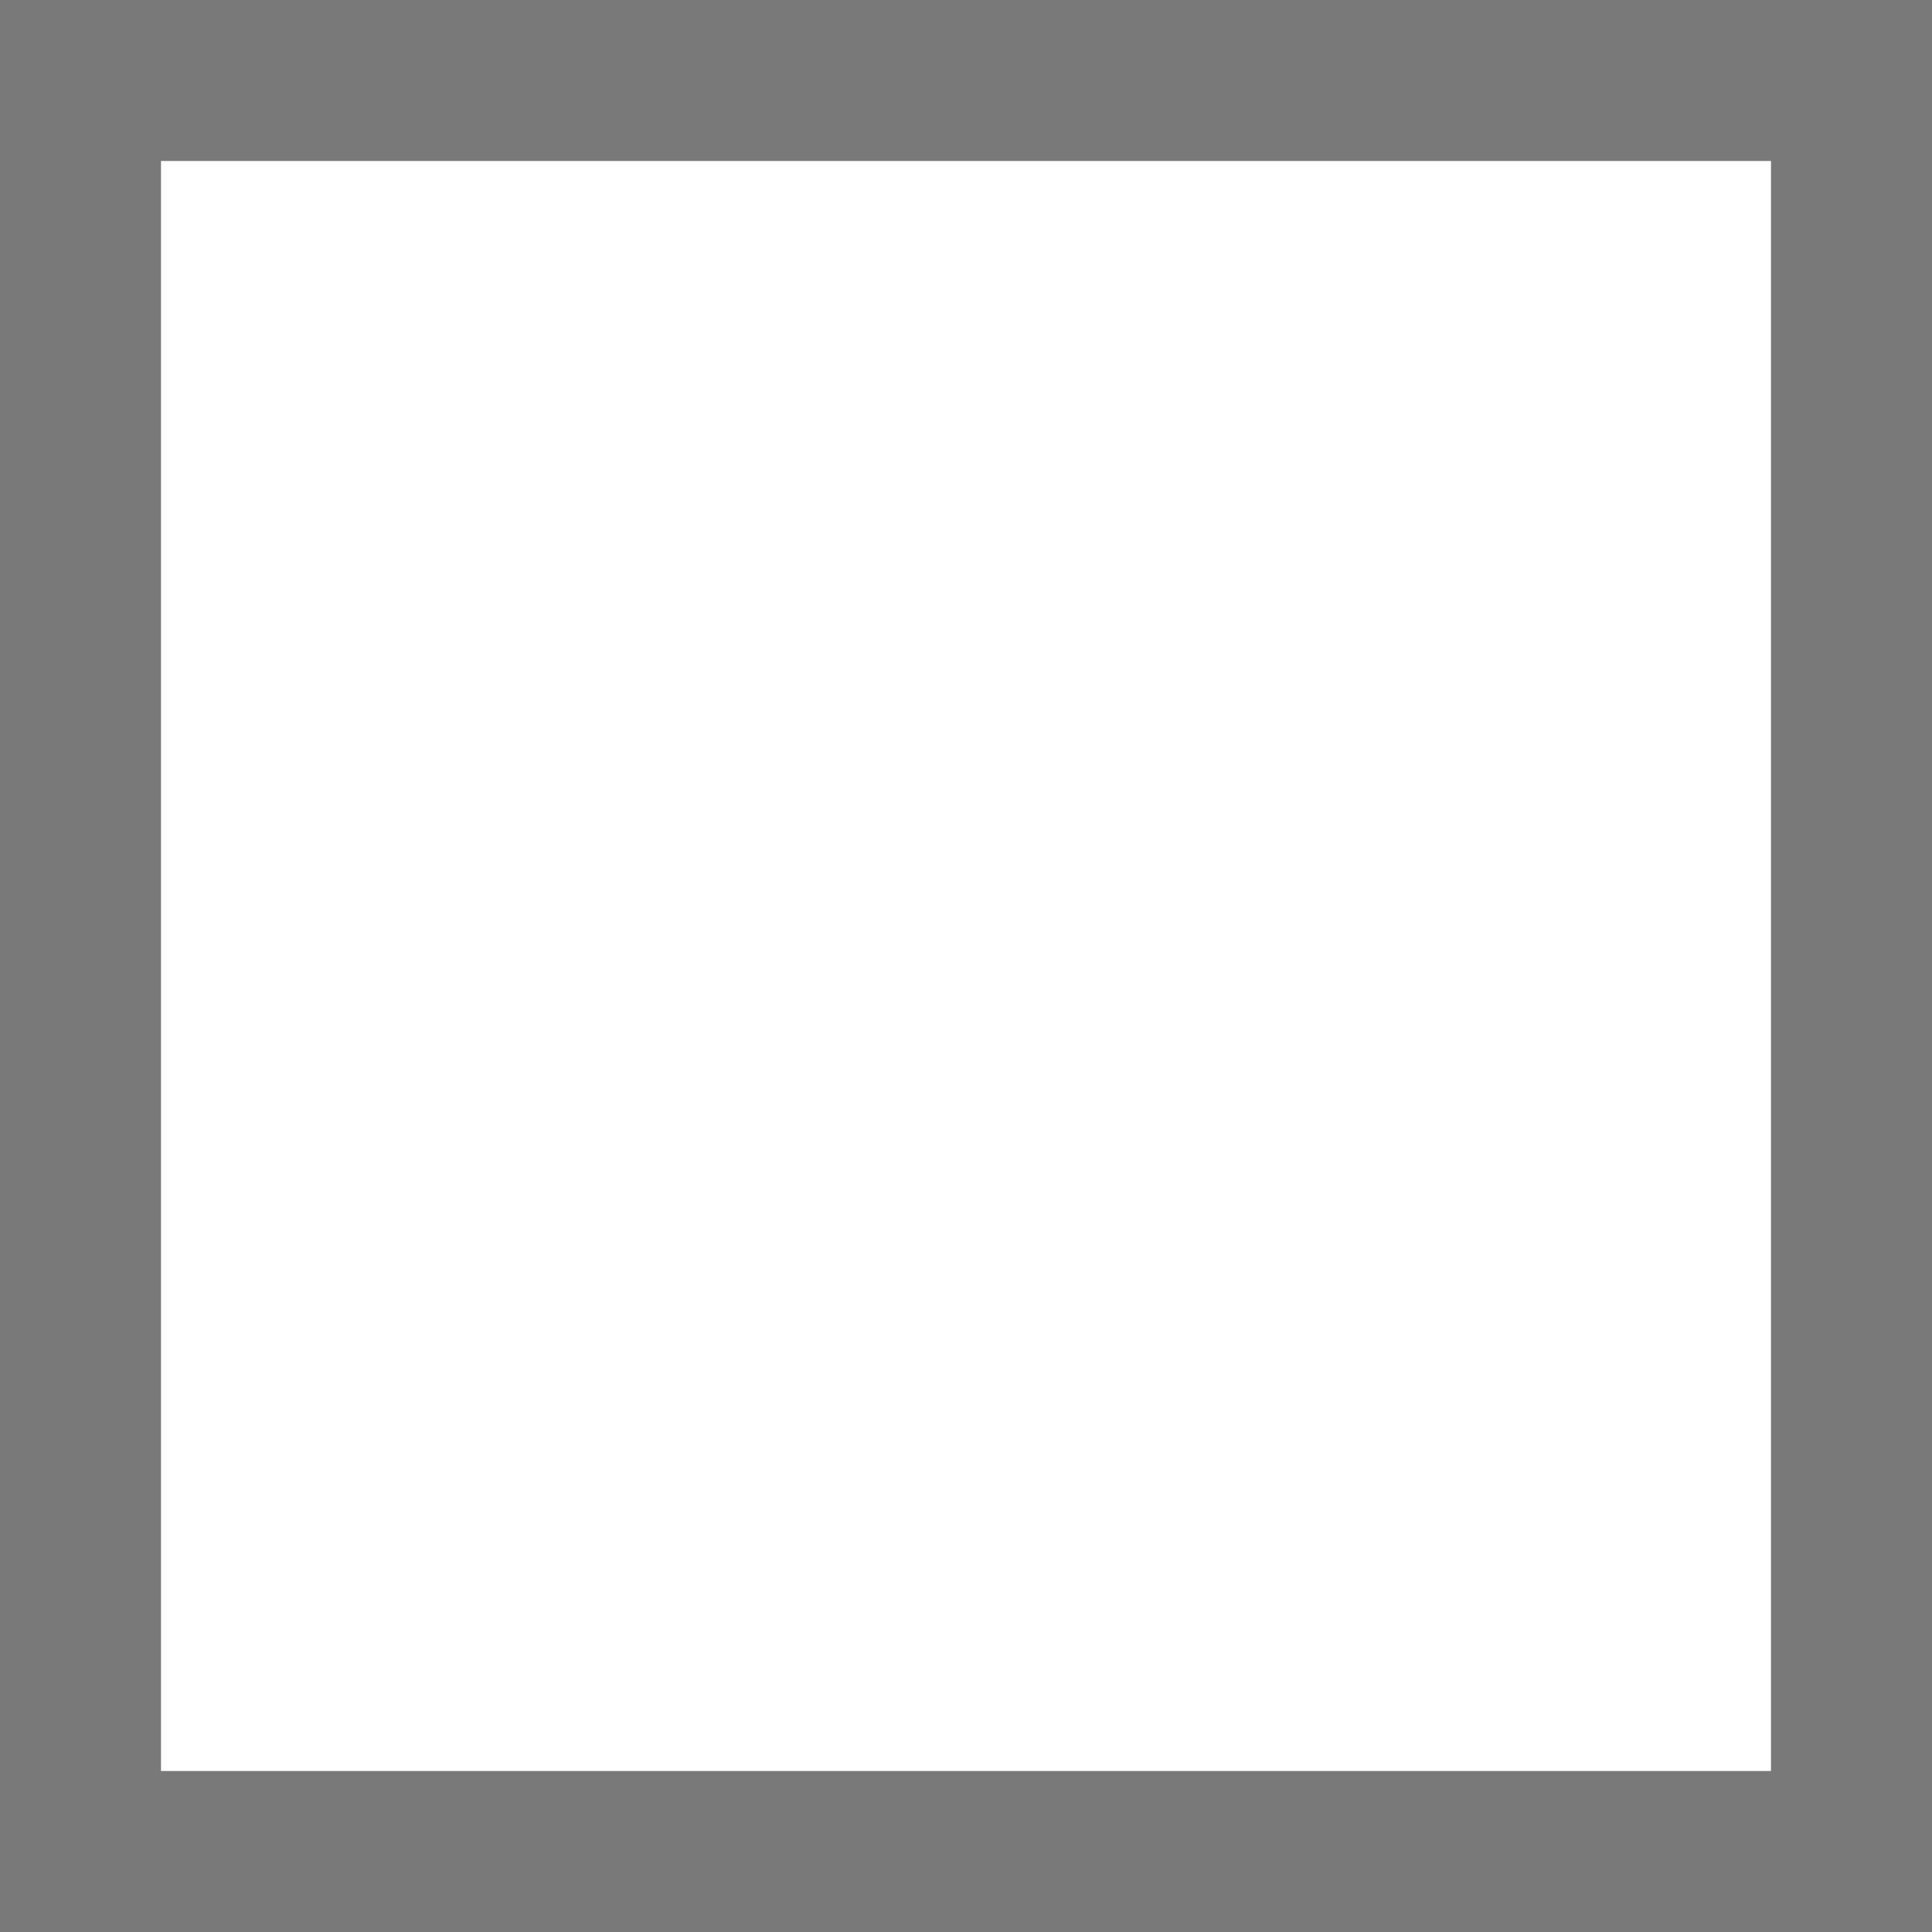
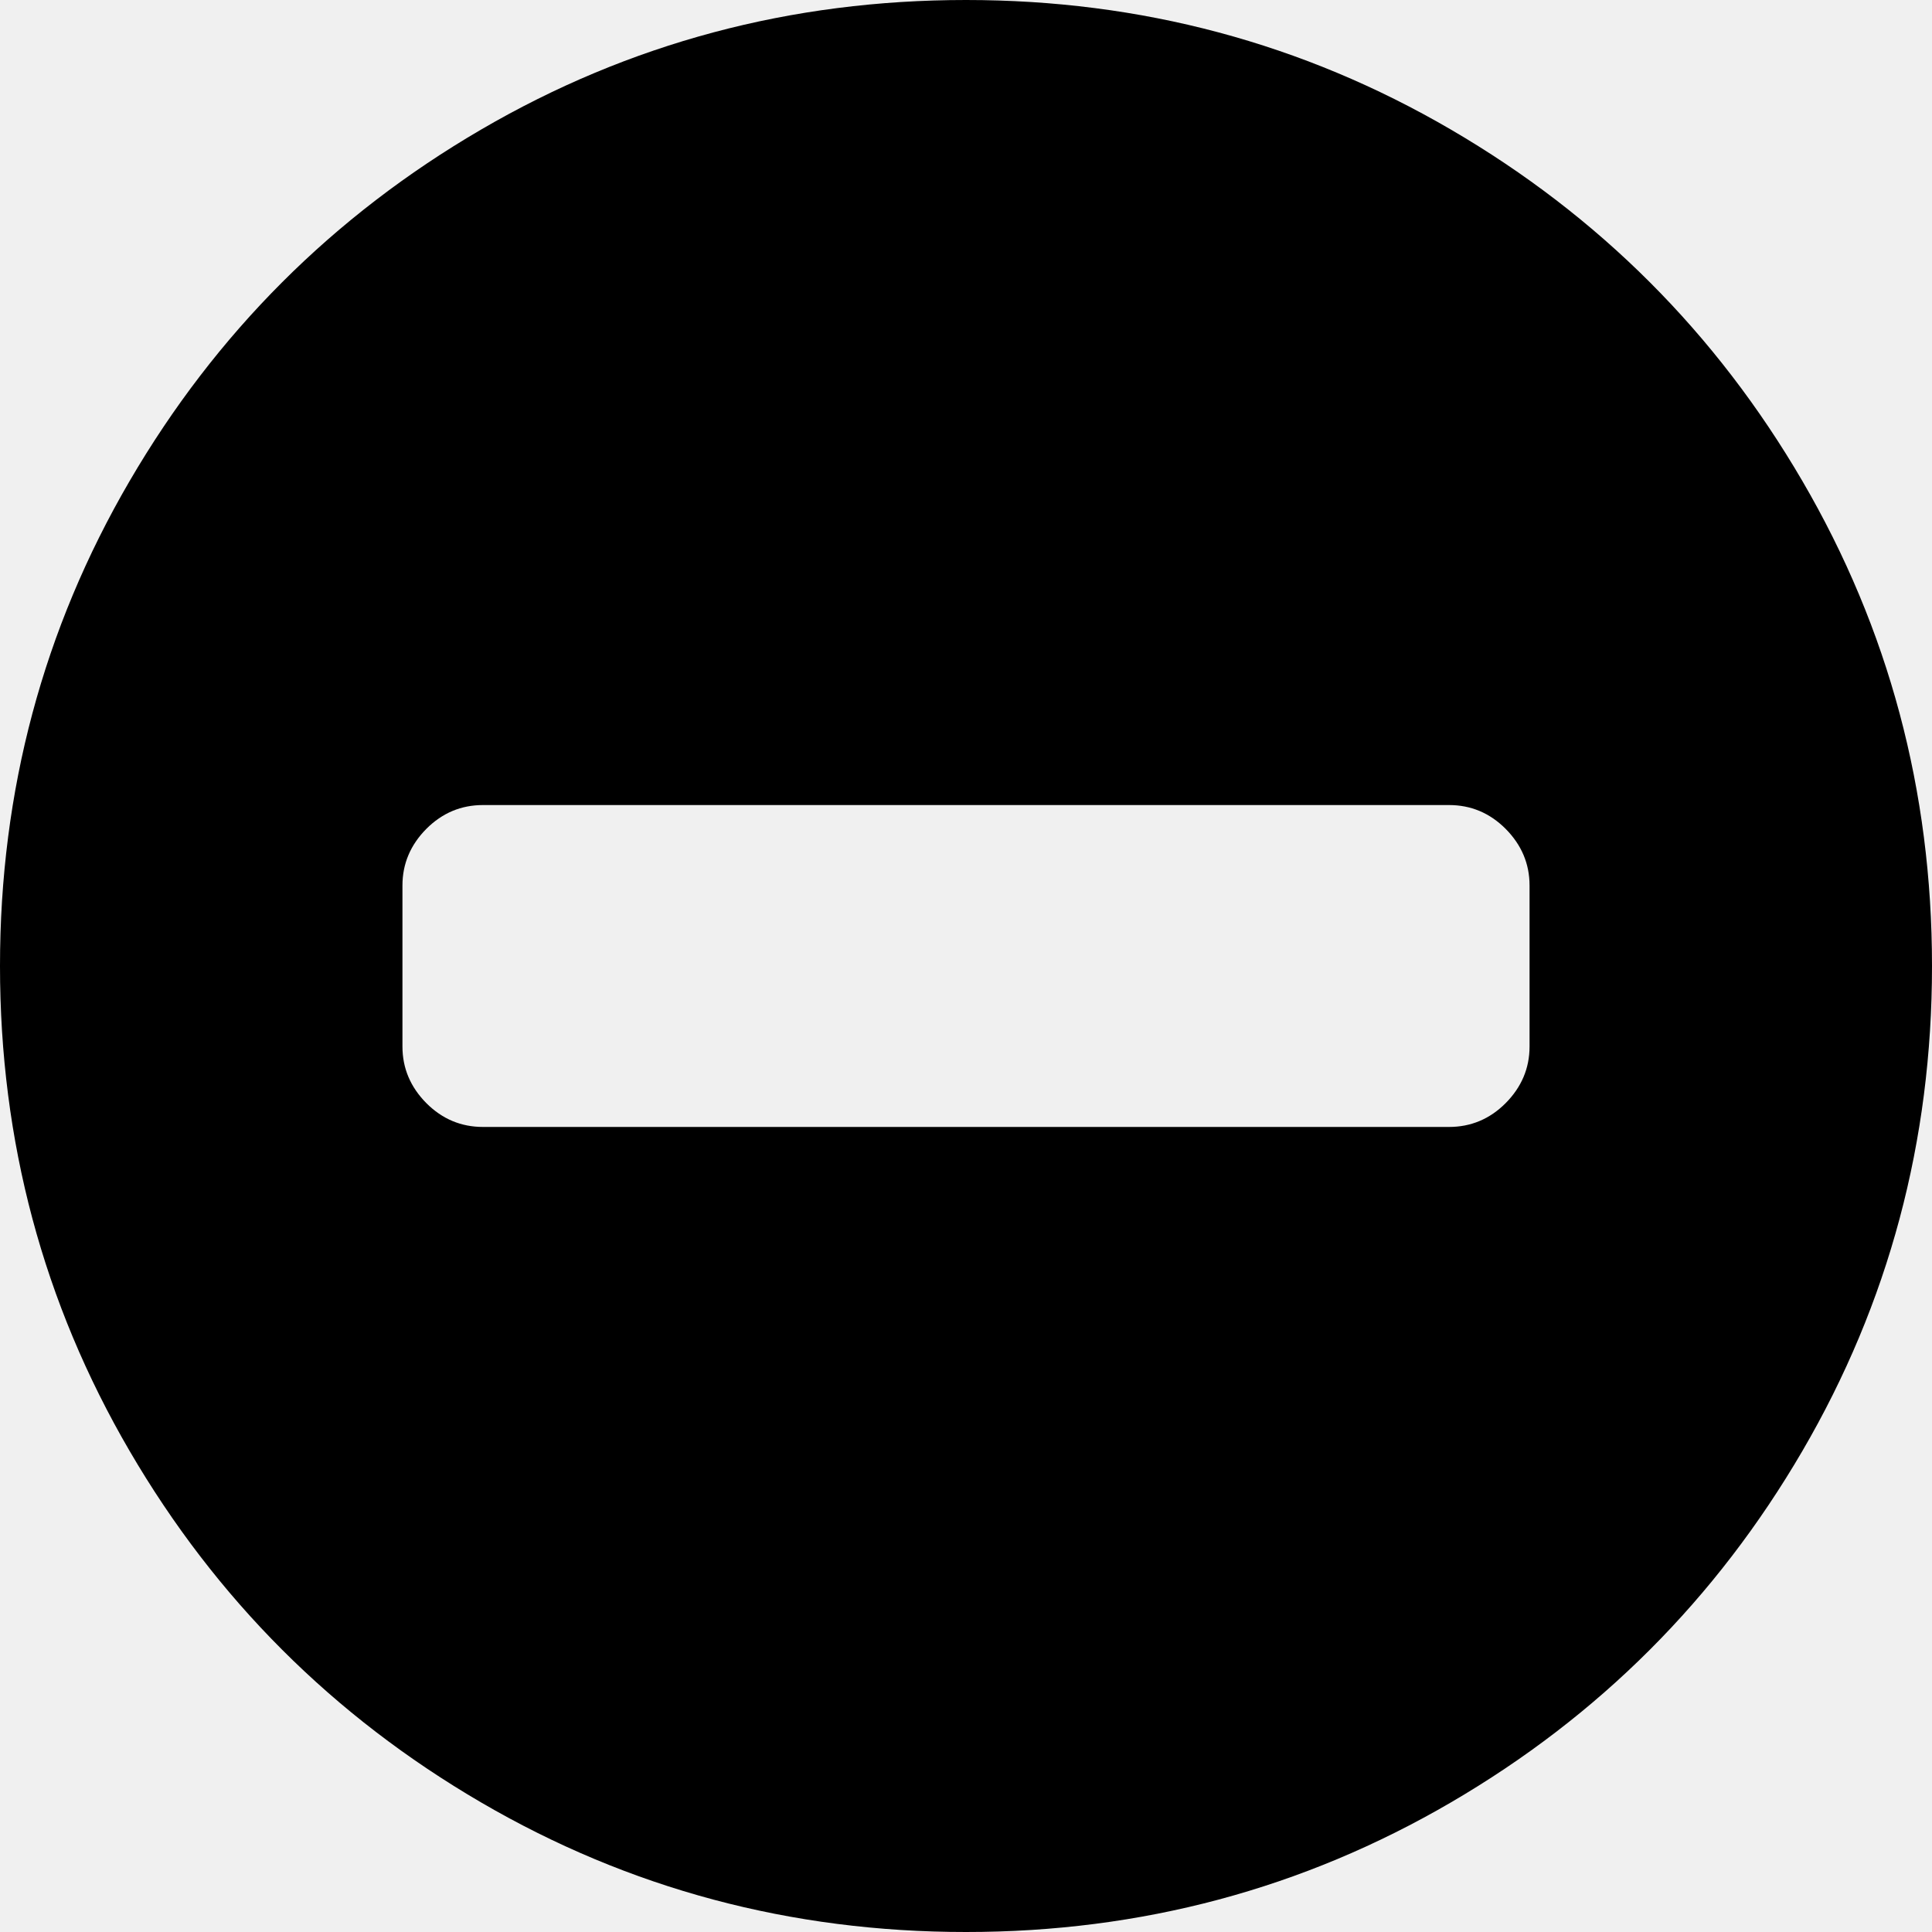
- <svg xmlns="http://www.w3.org/2000/svg" version="1.1" width="12px" height="12px" viewBox="1236 387.5  12 12">
-   <path d="M 1236.5 388  L 1247.5 388  L 1247.5 399  L 1236.5 399  L 1236.5 388  Z " fill-rule="nonzero" fill="#ffffff" stroke="none" />
-   <path d="M 1236.5 388  L 1247.5 388  L 1247.5 399  L 1236.5 399  L 1236.5 388  Z " stroke-width="1" stroke="#797979" fill="none" />
+ <svg xmlns="http://www.w3.org/2000/svg" version="1.1" width="13px" height="13px">
+   <g>
+     <path d="M 10.131 7.423  C 10.238 7.315  10.292 7.188  10.292 7.042  L 10.292 5.958  C 10.292 5.812  10.238 5.685  10.131 5.577  C 10.024 5.47  9.897 5.417  9.75 5.417  L 3.25 5.417  C 3.103 5.417  2.976 5.47  2.869 5.577  C 2.762 5.685  2.708 5.812  2.708 5.958  L 2.708 7.042  C 2.708 7.188  2.762 7.315  2.869 7.423  C 2.976 7.53  3.103 7.583  3.25 7.583  L 9.75 7.583  C 9.897 7.583  10.024 7.53  10.131 7.423  Z M 12.128 3.237  C 12.709 4.233  13 5.321  13 6.5  C 13 7.679  12.709 8.767  12.128 9.763  C 11.547 10.759  10.759 11.547  9.763 12.128  C 8.767 12.709  7.679 13  6.5 13  C 5.321 13  4.233 12.709  3.237 12.128  C 2.241 11.547  1.453 10.759  0.872 9.763  C 0.291 8.767  0 7.679  0 6.5  C 0 5.321  0.291 4.233  0.872 3.237  C 1.453 2.241  2.241 1.453  3.237 0.872  C 4.233 0.291  5.321 0  6.5 0  C 7.679 0  8.767 0.291  9.763 0.872  C 10.759 1.453  11.547 2.241  12.128 3.237  Z " fill-rule="nonzero" fill="#000000" stroke="none" />
+   </g>
</svg>
